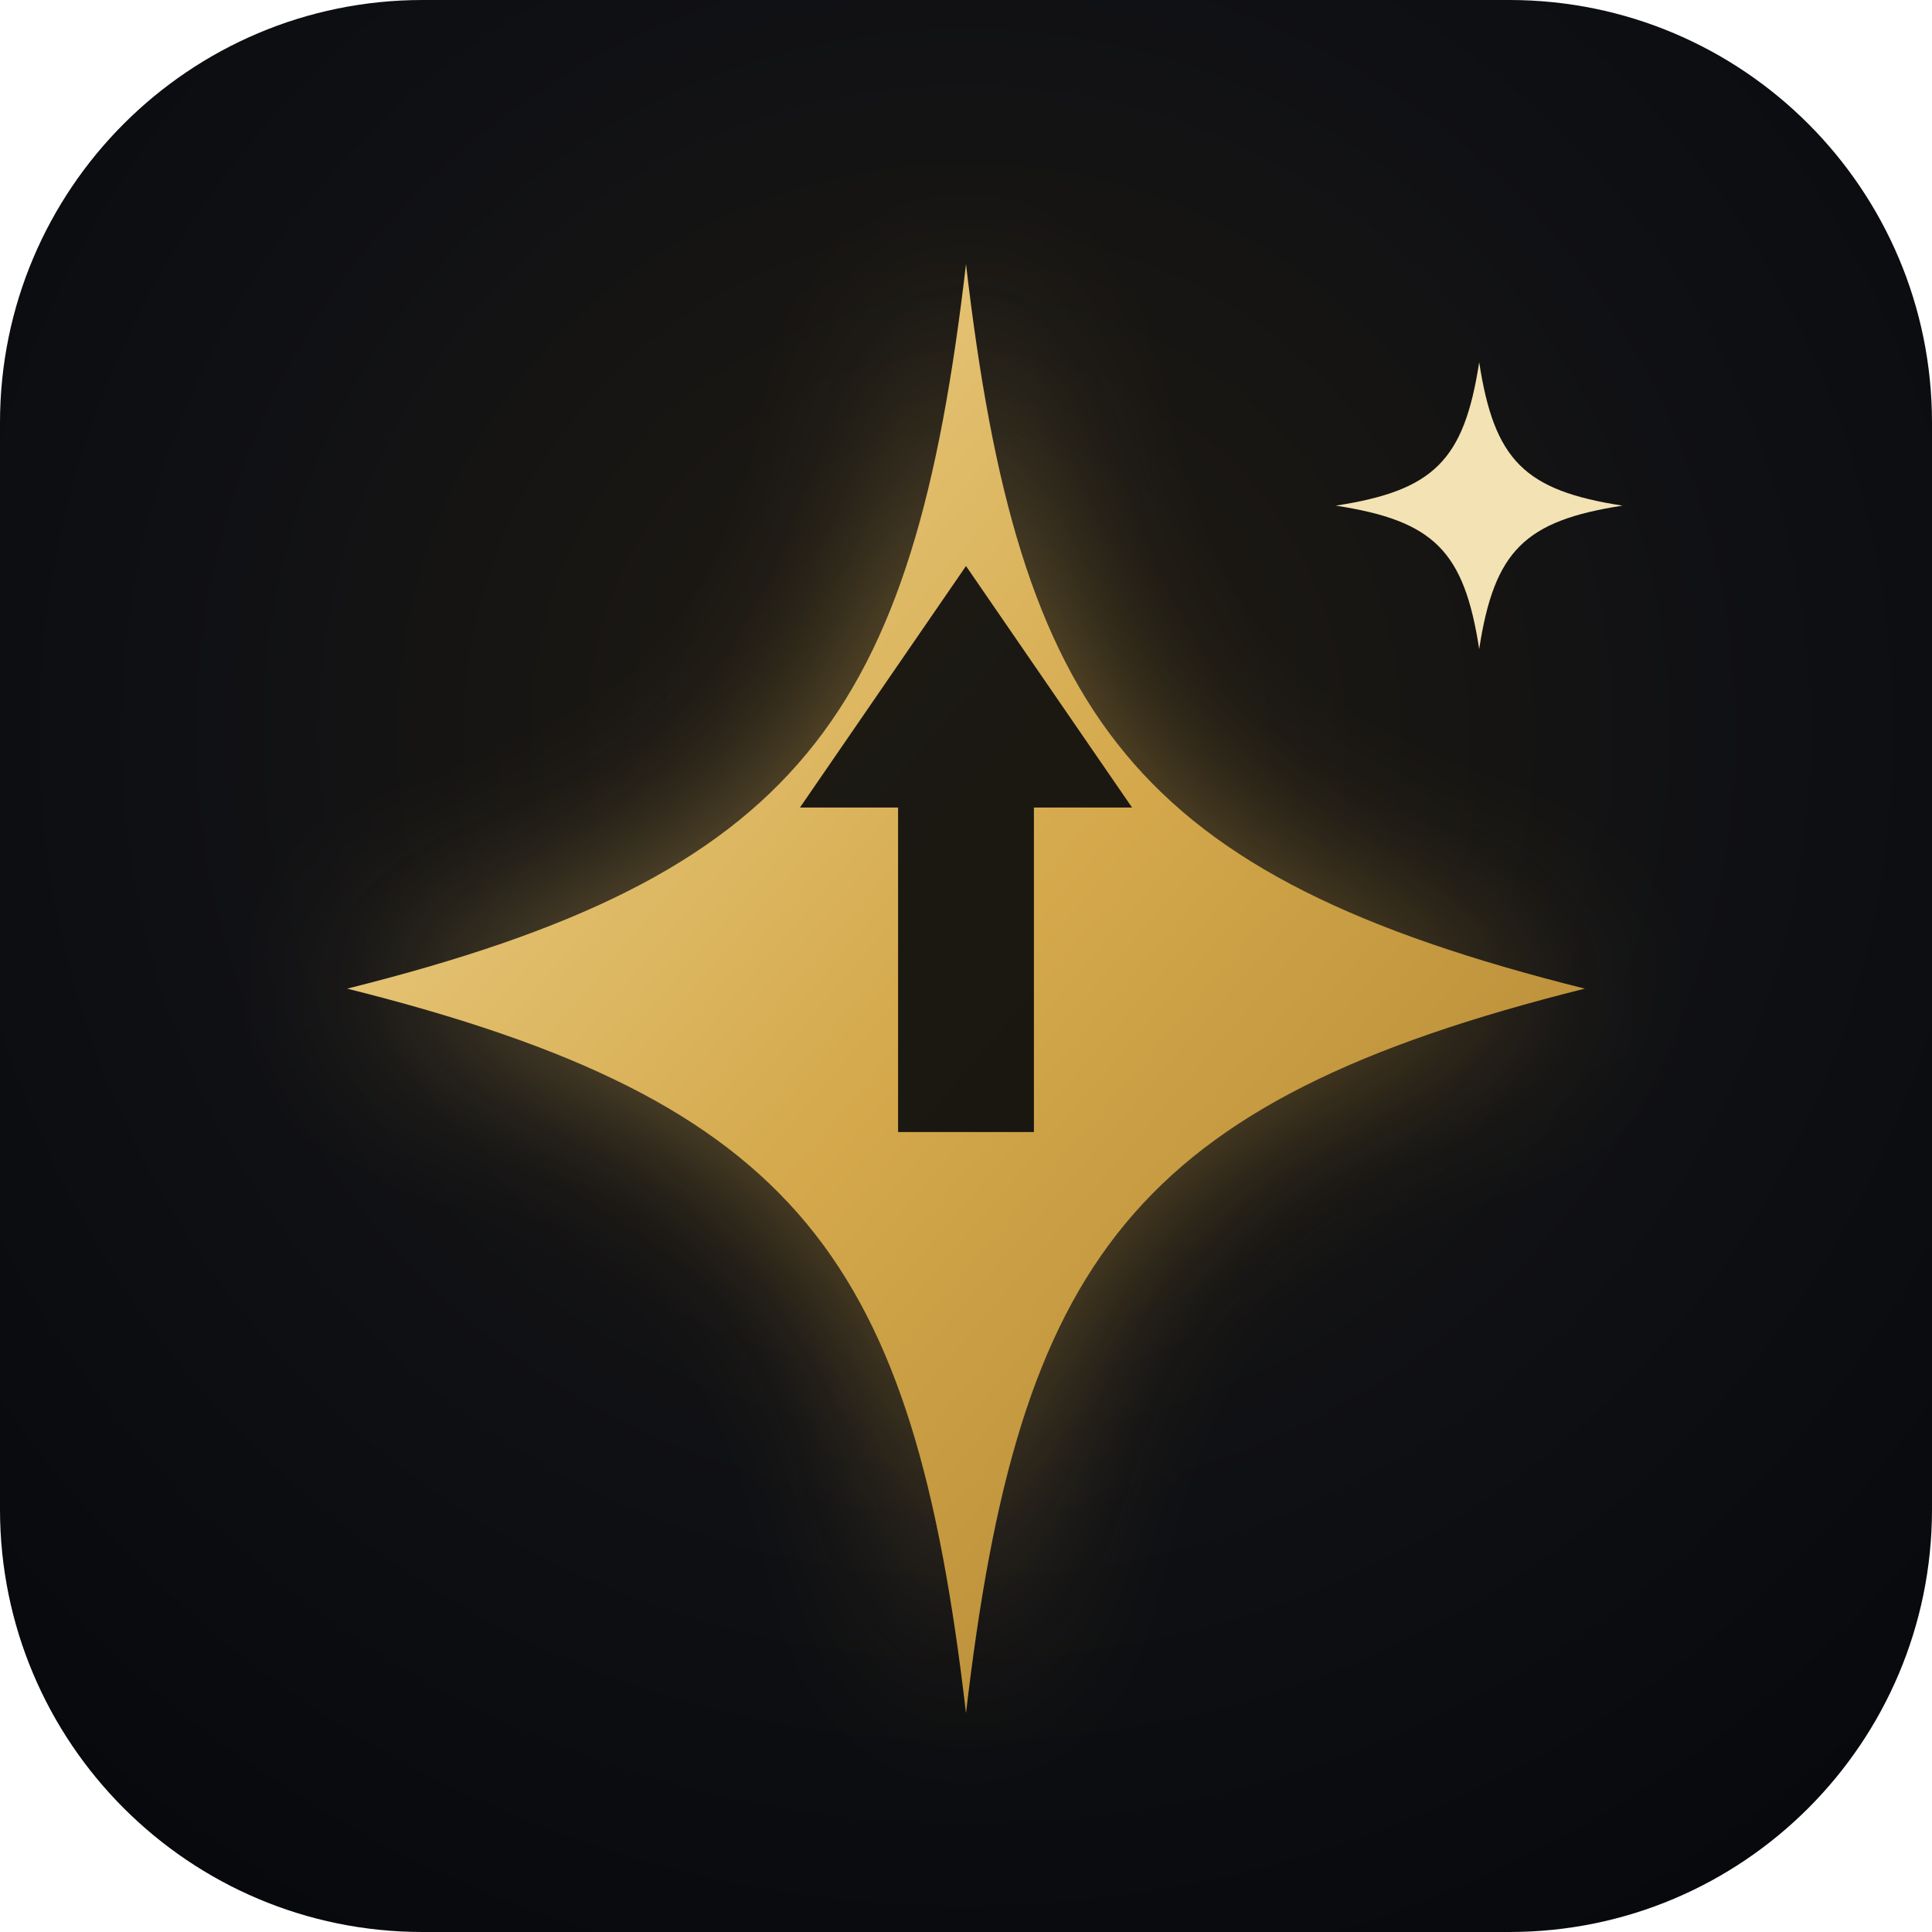
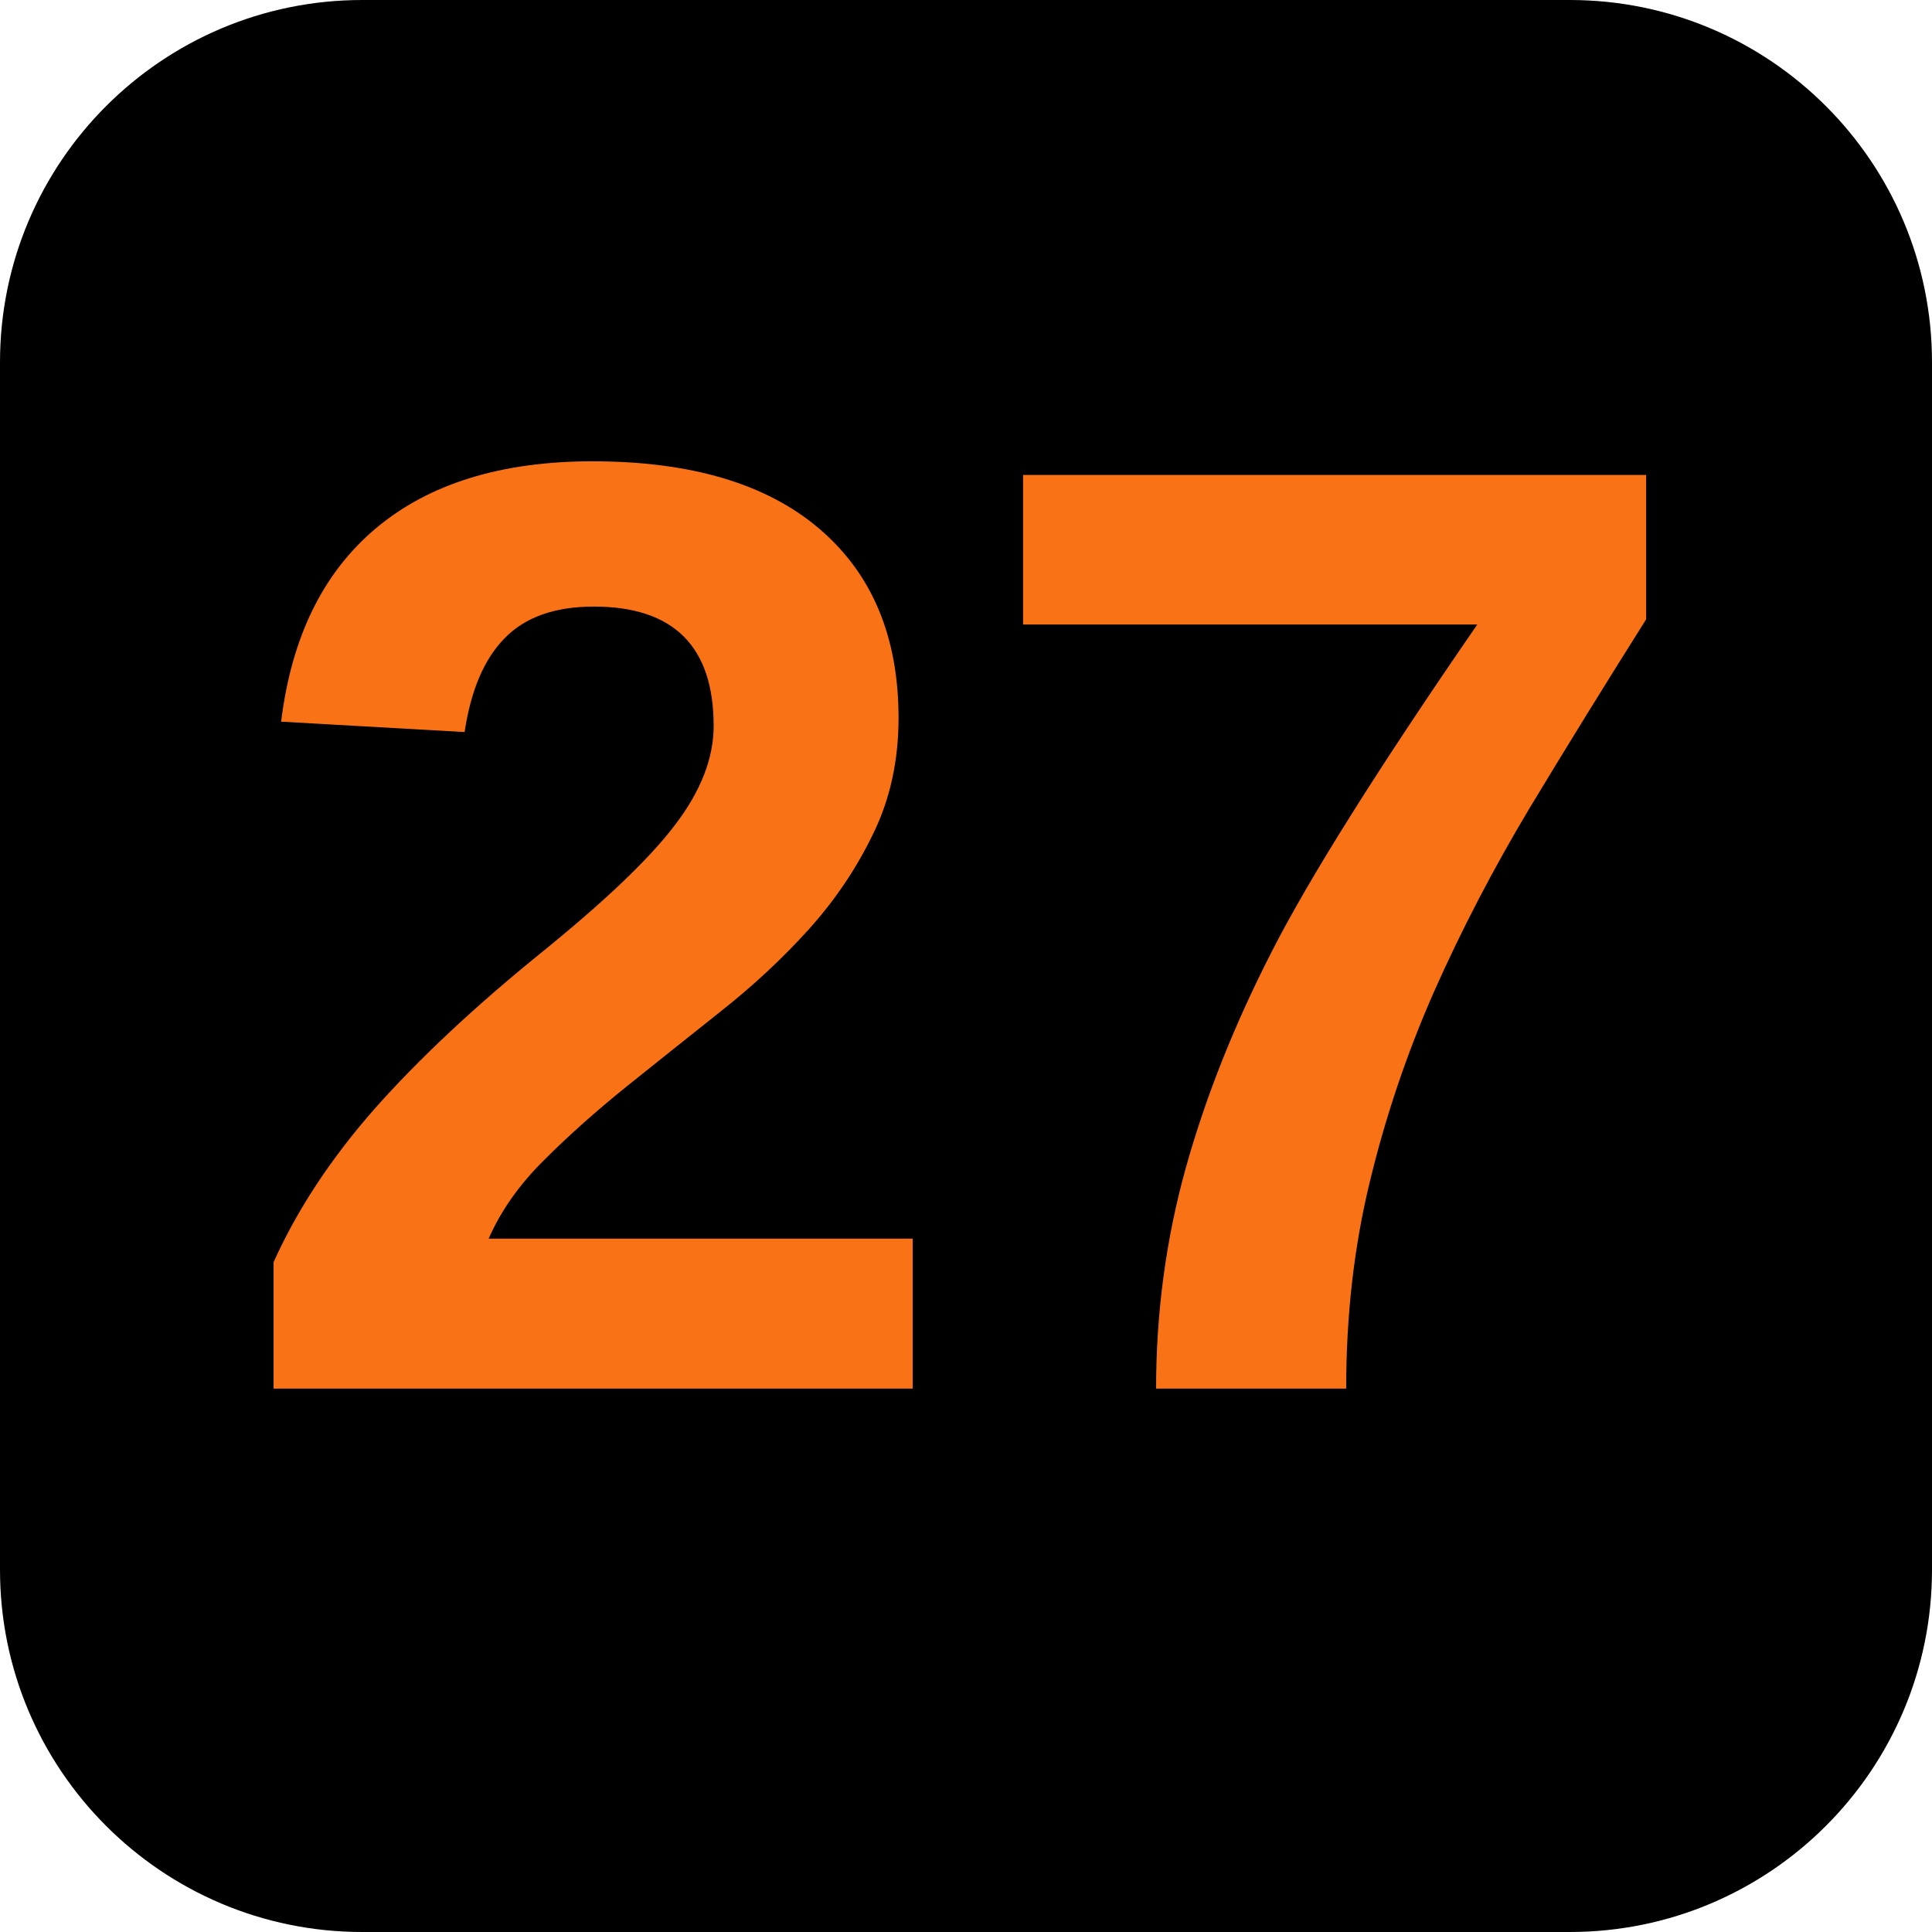
- <svg xmlns="http://www.w3.org/2000/svg" viewBox="0 0 512 512" width="512" height="512">
-   <defs>
-     <radialGradient id="bg" cx="50%" cy="38%" r="75%">
-       <stop offset="0" stop-color="#211c12" />
-       <stop offset="0.55" stop-color="#0f1014" />
-       <stop offset="1" stop-color="#07080b" />
-     </radialGradient>
-     <linearGradient id="star" x1="0" y1="0" x2="1" y2="1">
-       <stop offset="0" stop-color="#f3dc9a" />
-       <stop offset="0.5" stop-color="#d4a84b" />
-       <stop offset="1" stop-color="#a87e2c" />
-     </linearGradient>
-     <filter id="glow" x="-50%" y="-50%" width="200%" height="200%">
-       <feGaussianBlur stdDeviation="22" />
-     </filter>
-   </defs>
-   <rect width="512" height="512" rx="112" fill="url(#bg)" />
-   <g transform="translate(256 262) scale(1) translate(-256 -262)">
-     <path d="M256 70 C 270 190, 300 232, 420 262 C 300 292, 270 334, 256 454 C 242 334, 212 292, 92 262 C 212 232, 242 190, 256 70 Z" fill="url(#star)" filter="url(#glow)" opacity="0.45" />
-     <path d="M256 70 C 270 190, 300 232, 420 262 C 300 292, 270 334, 256 454 C 242 334, 212 292, 92 262 C 212 232, 242 190, 256 70 Z" fill="url(#star)" />
-     <path d="M256 150 L 300 214 L 274 214 L 274 300 L 238 300 L 238 214 L 212 214 Z" fill="#07080b" opacity="0.9" />
-     <path d="M392 96 C 396 122, 404 130, 430 134 C 404 138, 396 146, 392 172 C 388 146, 380 138, 354 134 C 380 130, 388 122, 392 96 Z" fill="#f3e2b3" />
-   </g>
+ <svg xmlns="http://www.w3.org/2000/svg" viewBox="0 0 64 64">
+   <rect width="64" height="64" rx="12" fill="#000" />
+   <text x="32" y="46" text-anchor="middle" font-family="'Barlow Condensed','Arial Narrow',Arial,sans-serif" font-weight="700" font-size="44" fill="#f97316">27</text>
</svg>
